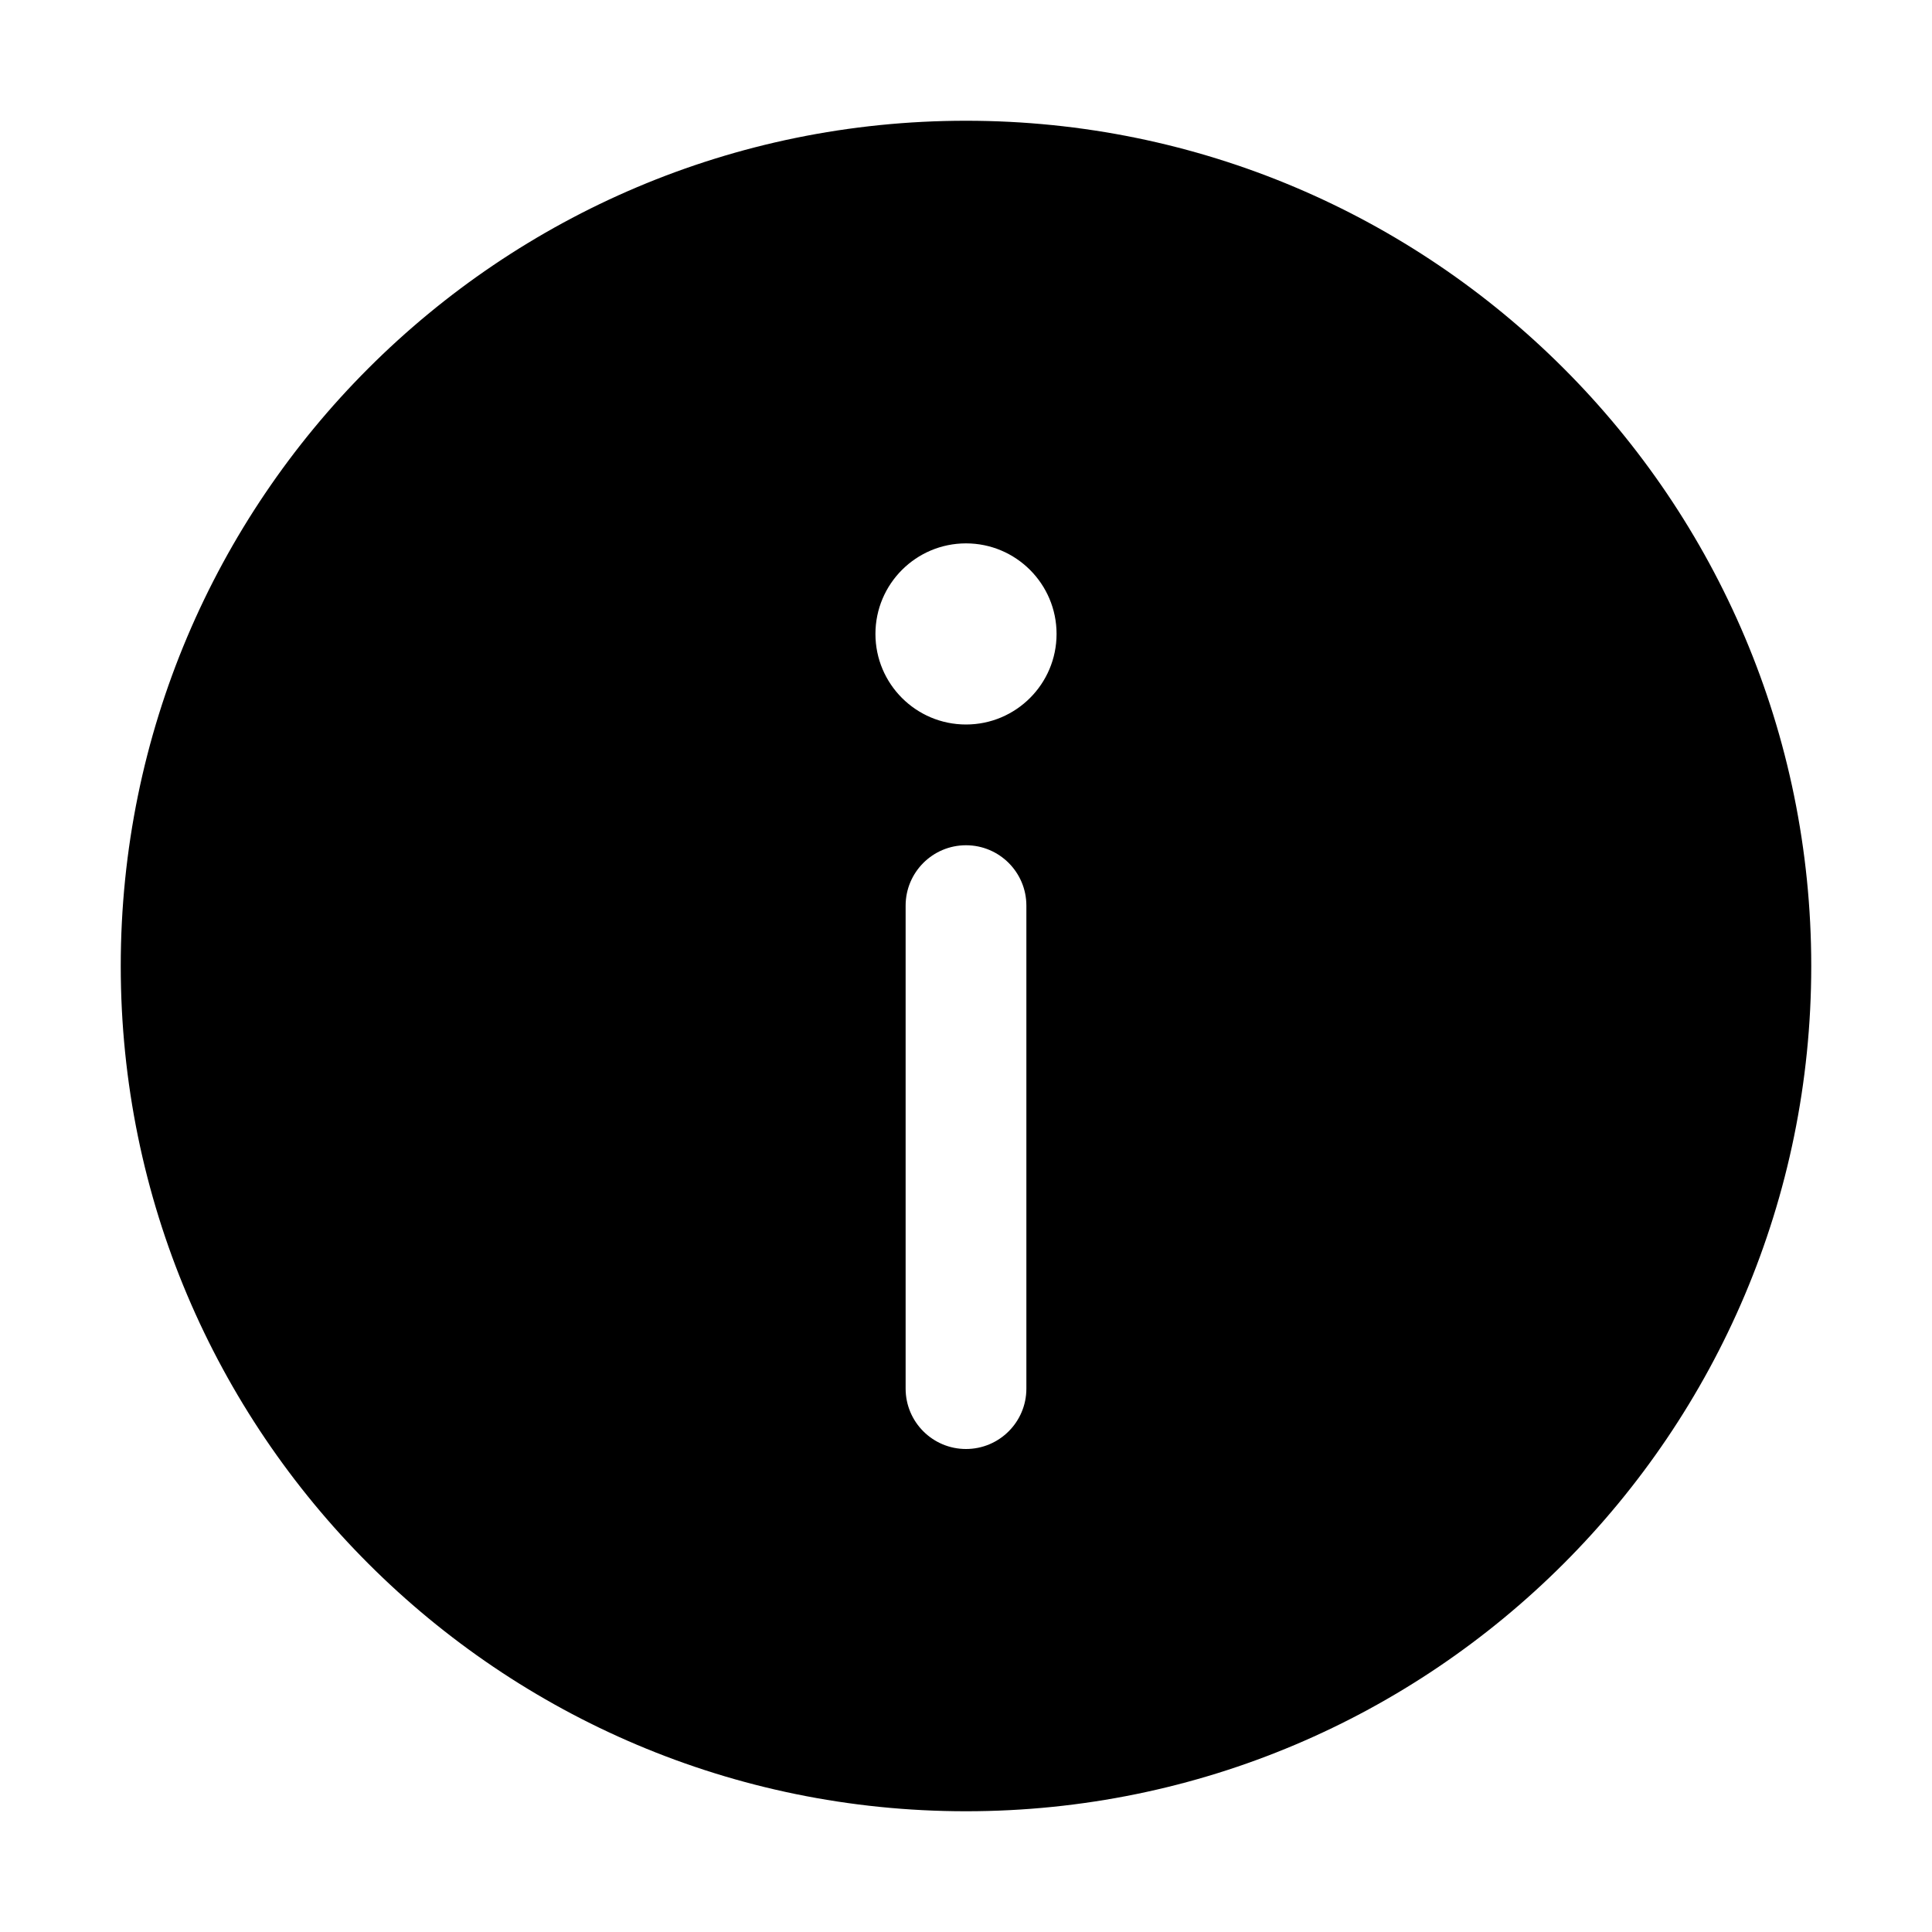
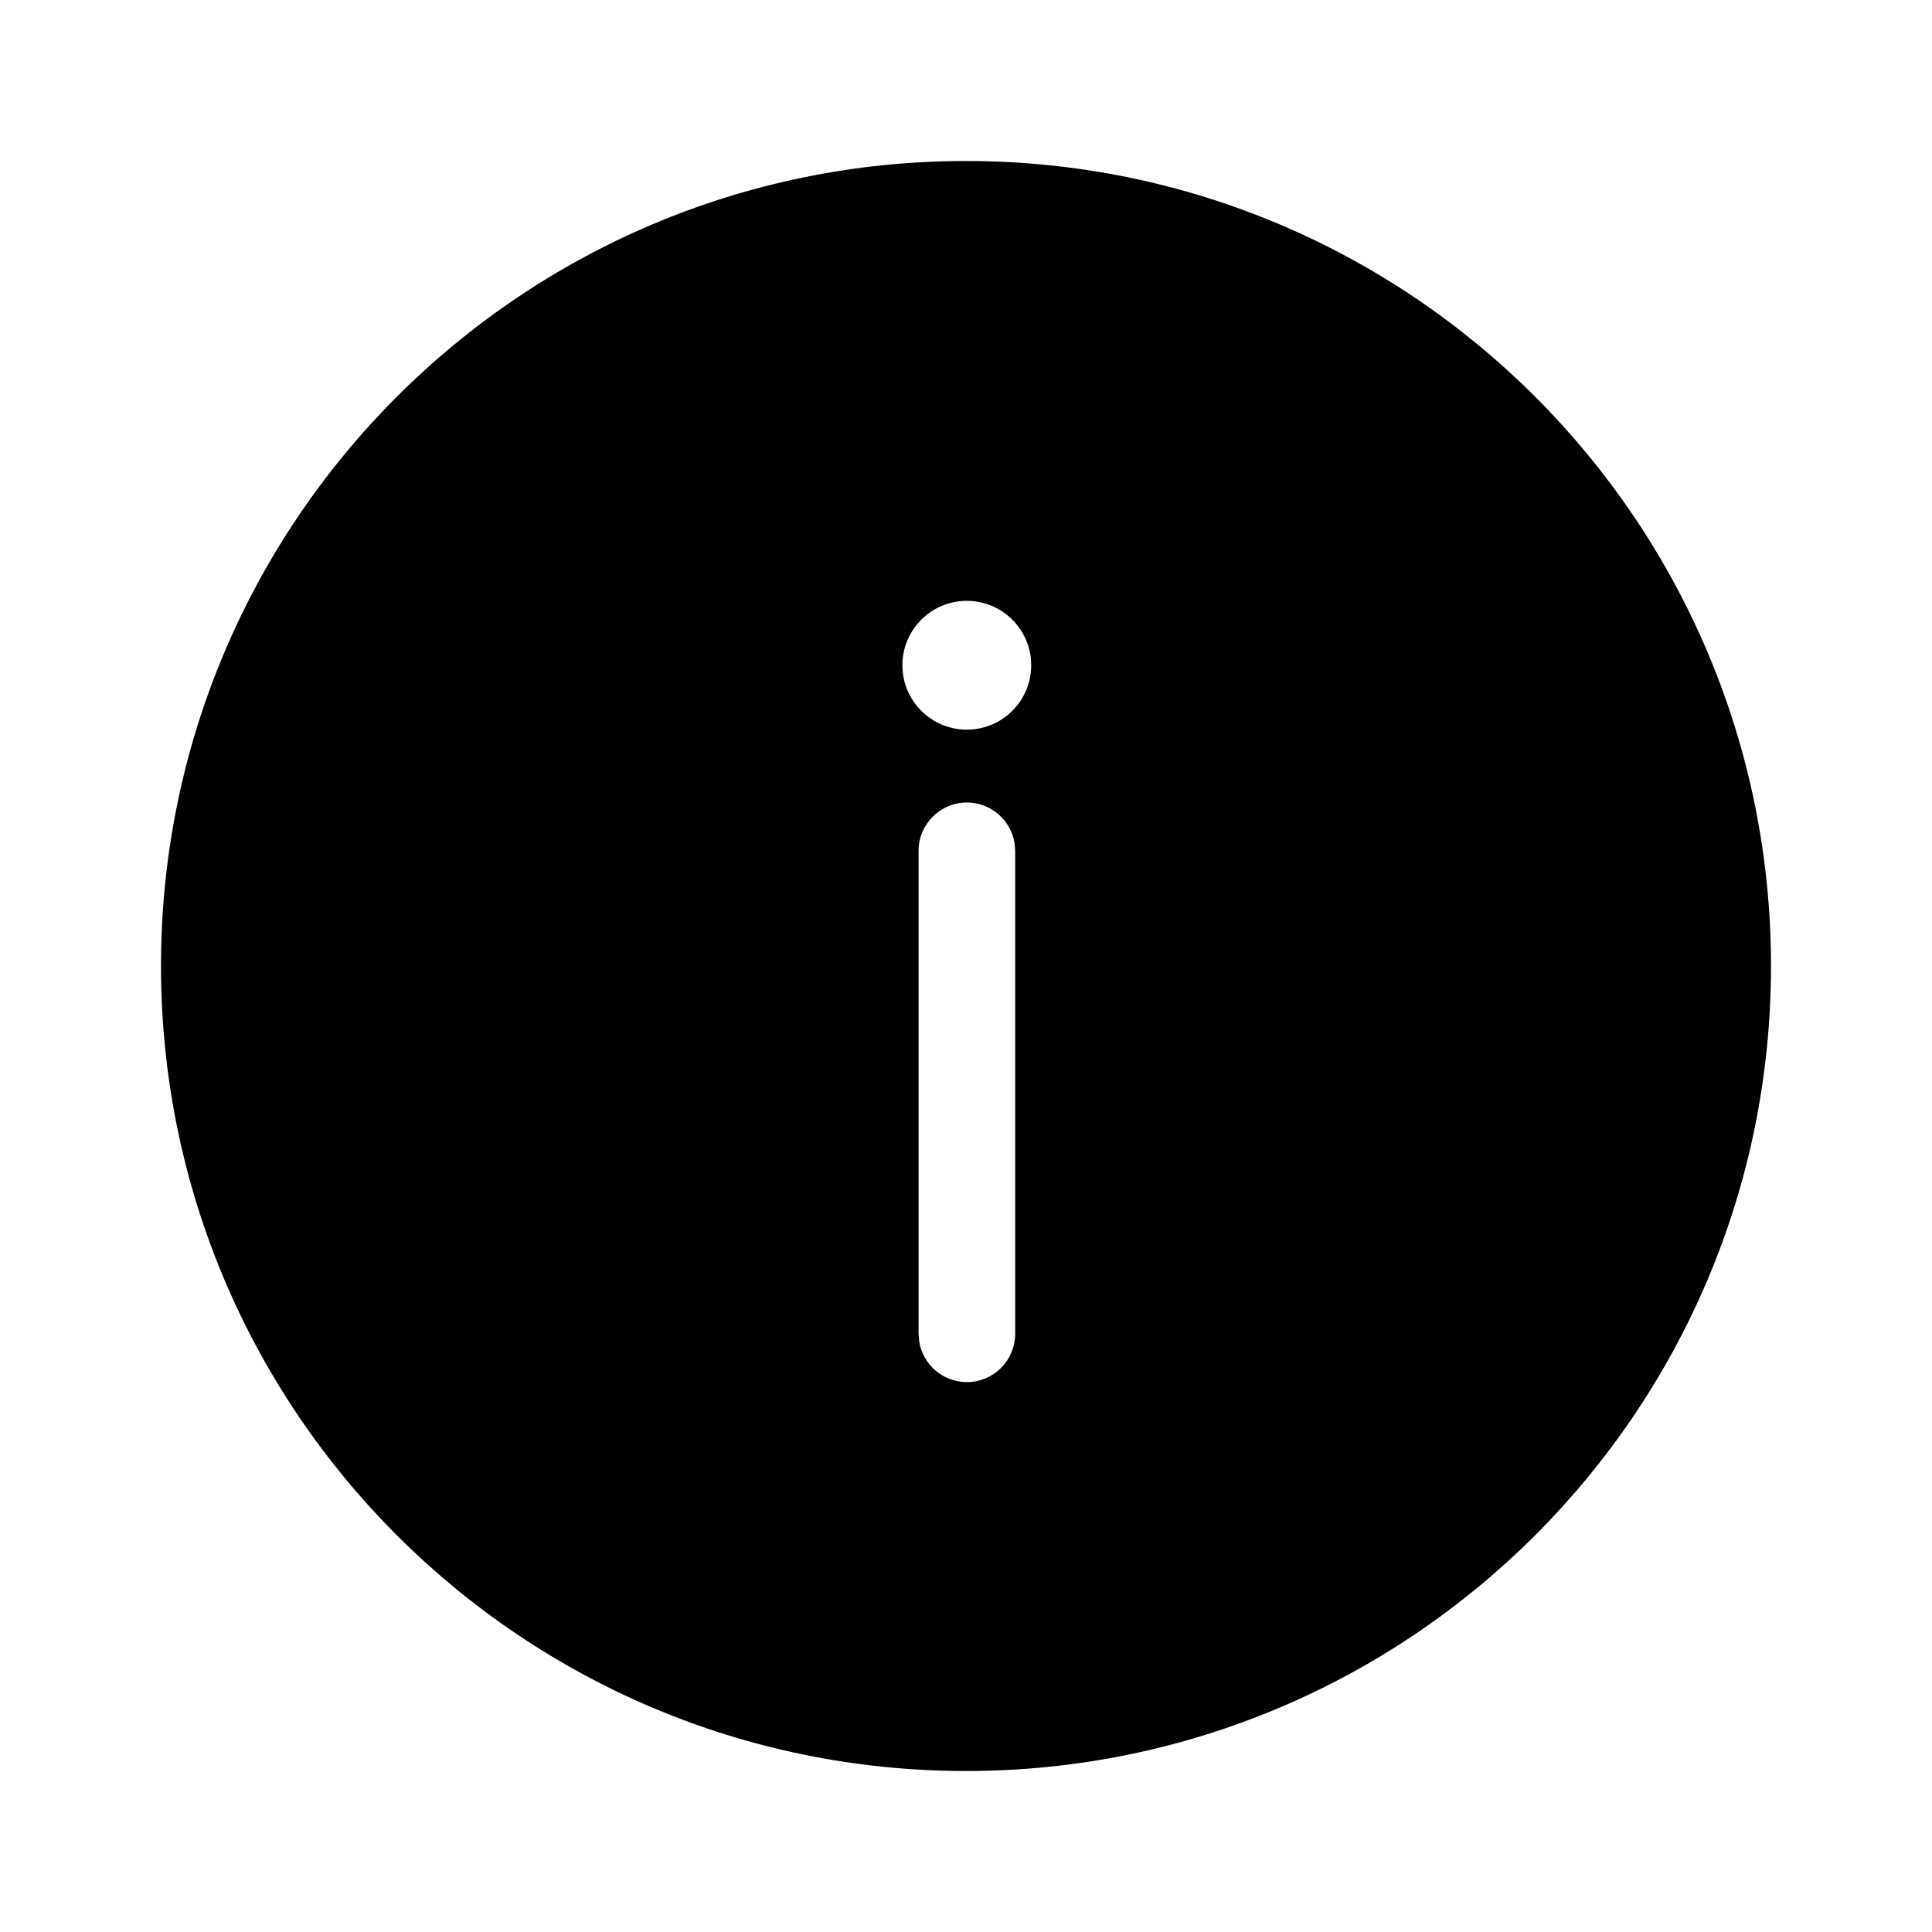
<svg xmlns="http://www.w3.org/2000/svg" version="1.1" width="24" height="24" viewBox="0 0 24 24">
-   <path d="M12 1.5c5.798 0 10.5 4.702 10.5 10.5s-4.702 10.5-10.5 10.5c-5.798 0-10.5-4.702-10.5-10.5s4.702-10.5 10.5-10.5zM12 10.5c-0.414 0-0.75 0.336-0.75 0.75v6c0 0.414 0.336 0.75 0.75 0.75s0.75-0.336 0.75-0.75v-6c0-0.414-0.336-0.75-0.75-0.75zM12 6.75c-0.621 0-1.125 0.504-1.125 1.125s0.504 1.125 1.125 1.125c0.621 0 1.125-0.504 1.125-1.125s-0.504-1.125-1.125-1.125z" />
+   <path d="M12 2c5.523 0 10 4.477 10 10s-4.477 10-10 10c-5.523 0-10-4.477-10-10s4.477-10 10-10zM12.011 9.969c-0.331 0-0.6 0.269-0.6 0.6v6l0.008 0.097c0.046 0.285 0.294 0.503 0.592 0.503 0.331 0 0.6-0.269 0.6-0.6v-6l-0.008-0.097c-0.047-0.285-0.294-0.503-0.592-0.503zM12.010 7.464c-0.442 0-0.8 0.358-0.8 0.8s0.358 0.8 0.8 0.8c0.442 0 0.8-0.358 0.8-0.8s-0.358-0.8-0.8-0.8z" />
</svg>
